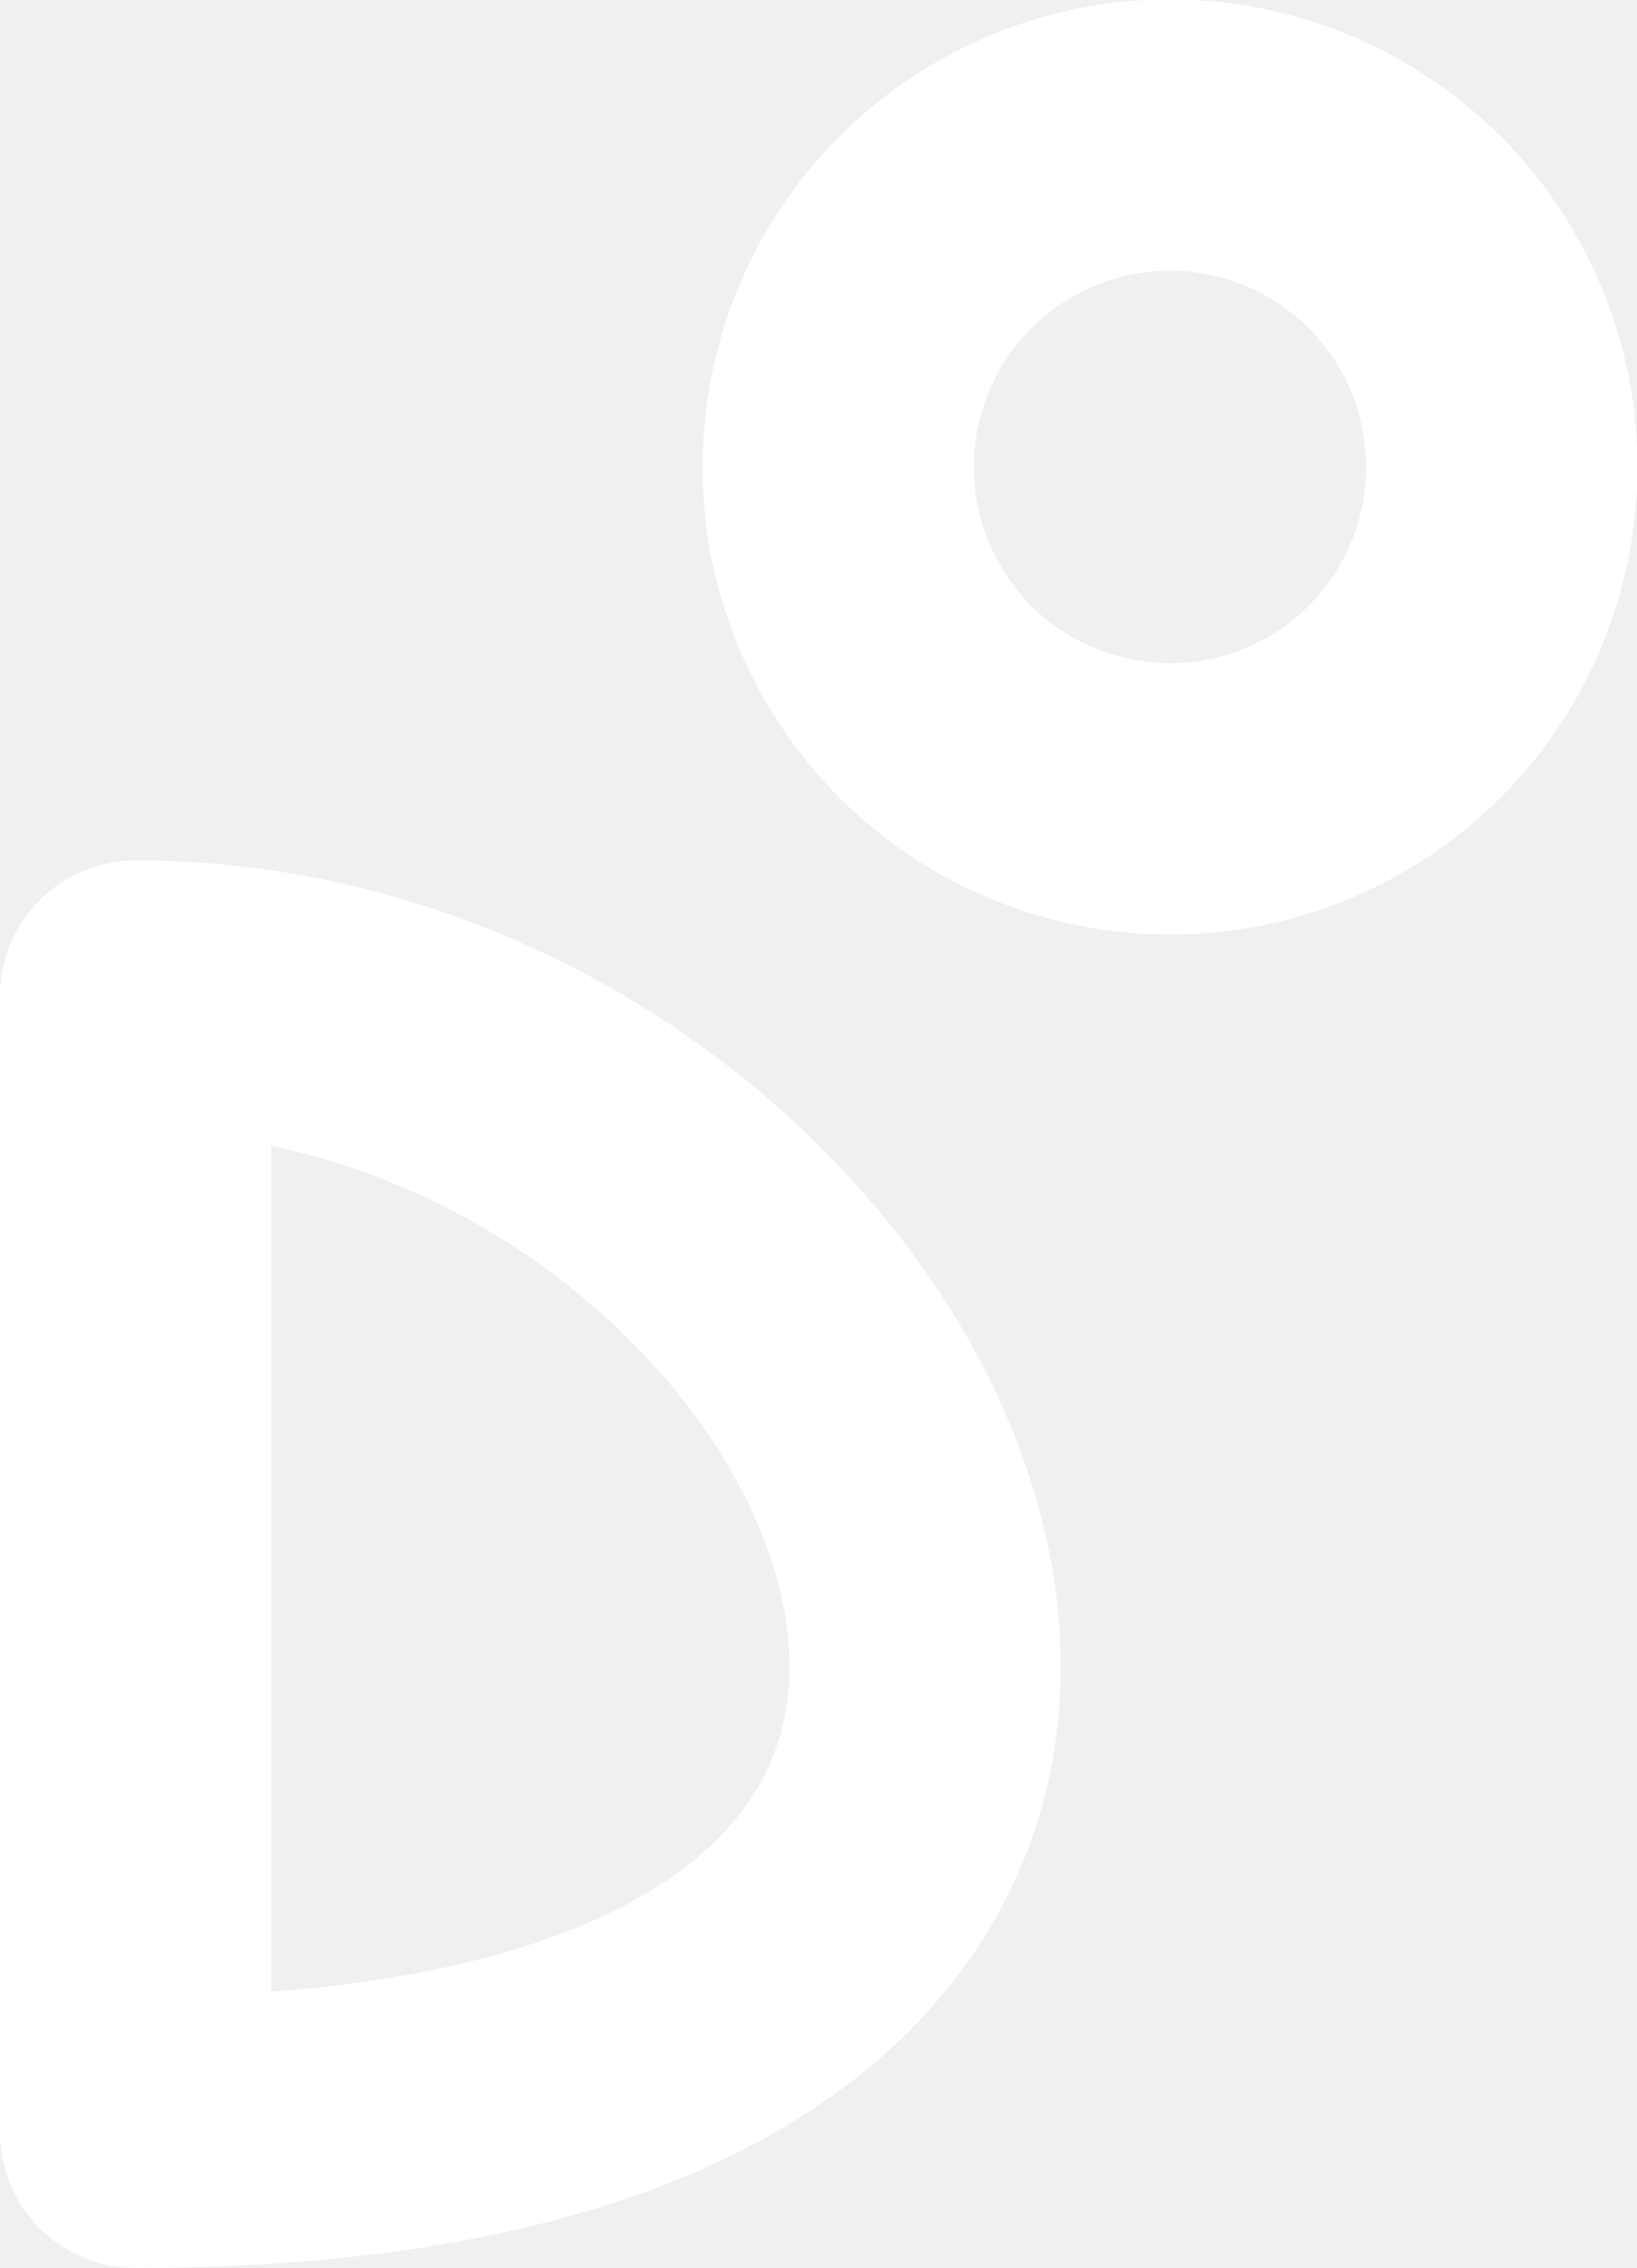
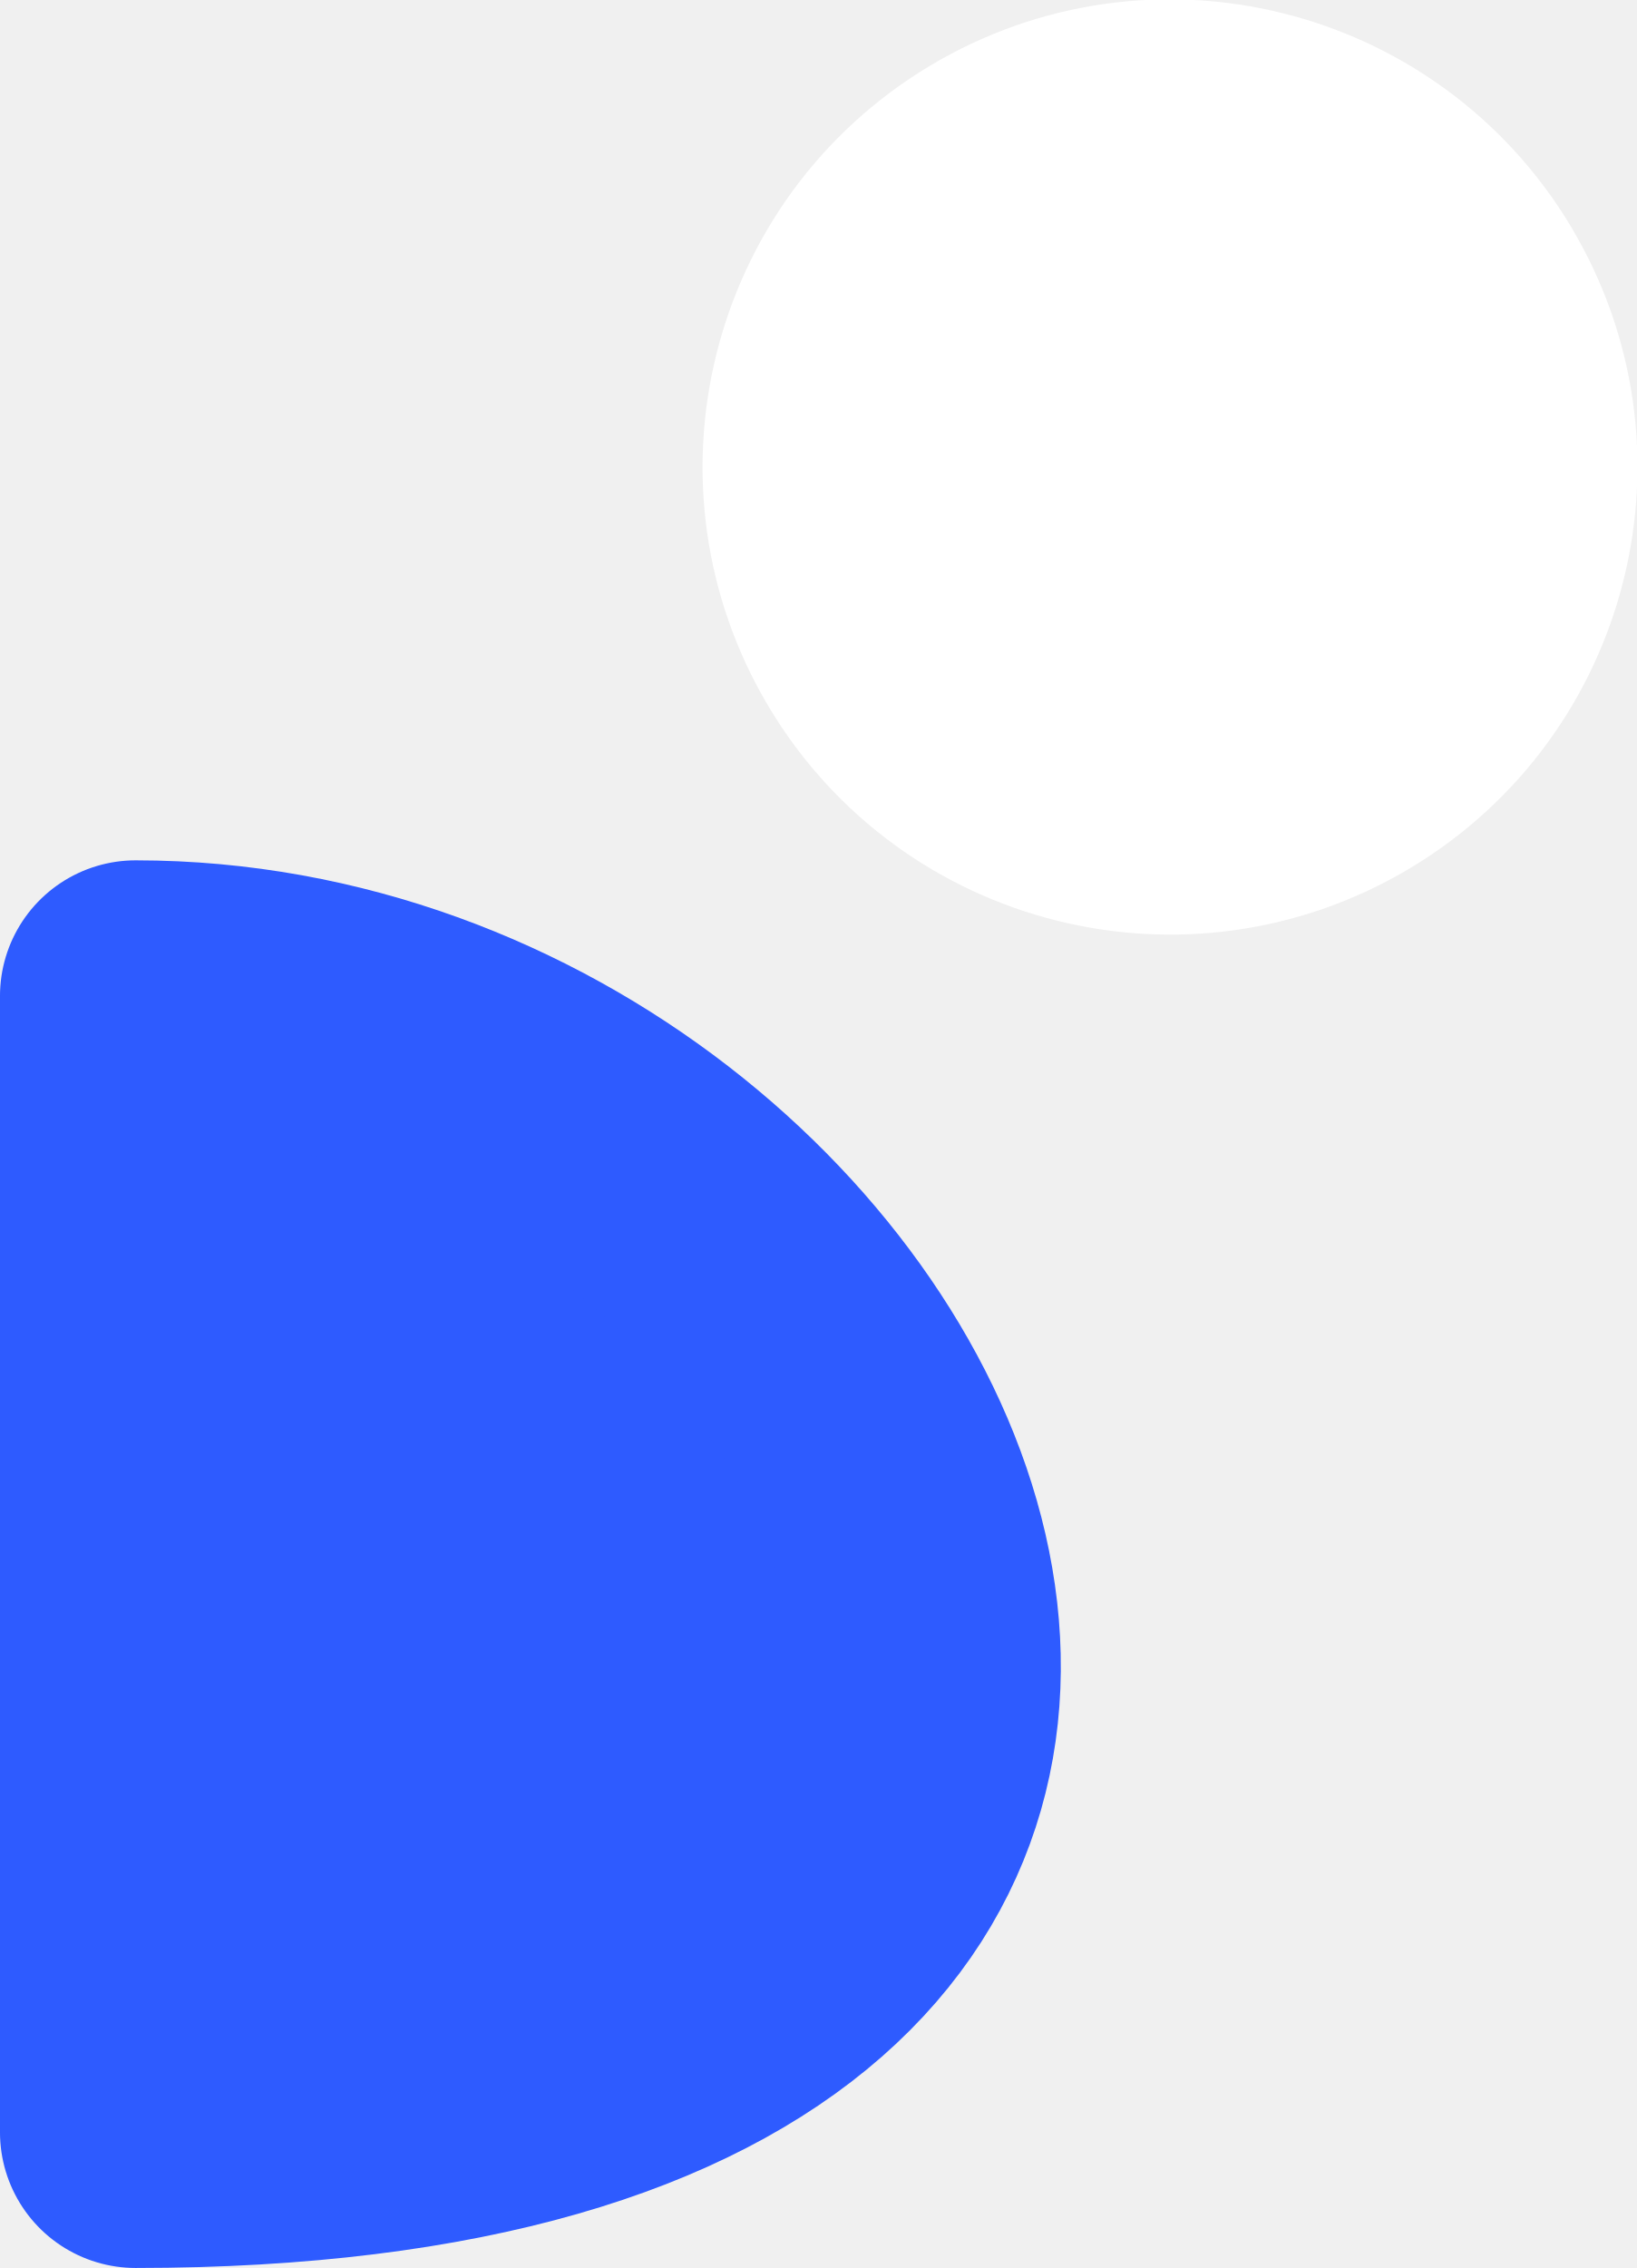
<svg xmlns="http://www.w3.org/2000/svg" version="1.1" width="193.42" height="267.92" id="svg87">
  <defs id="defs87" />
  <g id="g87" transform="matrix(3.244657,0,0,3.244657,-1669.417,-770.9776)">
    <g id="g88" transform="matrix(2.485064,0,0,2.485064,-750.3885,-423.0076)" style="stroke:#ffffff">
-       <g id="g89" transform="matrix(1.886122,0,0,1.886122,-461.6653,-250.2857)">
-         <path style="fill:none;stroke:#ffffff;stroke-width:2.108;stroke-linecap:round;stroke-linejoin:round;stroke-dasharray:none;stroke-opacity:1" d="m 515.69,290.205 v -8.826 c 6.024,0 10.087,8.826 0,8.826 z" id="path87" />
-         <path style="fill:none;fill-opacity:1;stroke:#ffffff;stroke-width:2.108;stroke-linecap:round;stroke-linejoin:round;stroke-dasharray:none;stroke-opacity:1" id="path88" d="m 525.939,275.946 a 2.578,2.578 0 0 1 -0.887,3.535 2.578,2.578 0 0 1 -3.536,-0.886 2.578,2.578 0 0 1 0.885,-3.536 2.578,2.578 0 0 1 3.536,0.883" />
+       <g id="g89" transform="matrix(1.886122,0,0,1.886122,-461.6651,-250.2857)" style="fill:#2e5bff;fill-opacity:1;stroke:#2e5bff;stroke-opacity:1">
+         <path style="fill:#2e5bff;fill-opacity:1;stroke:#2e5bff;stroke-width:2.108;stroke-linecap:round;stroke-linejoin:round;stroke-dasharray:none;stroke-opacity:1" d="m 515.69,290.205 v -8.826 c 6.024,0 10.087,8.826 0,8.826 z" id="path87" />
+         <path style="fill:#ffffff;fill-opacity:1;stroke:#ffffff;stroke-width:2.108;stroke-linecap:round;stroke-linejoin:round;stroke-dasharray:none;stroke-opacity:1" id="path88" d="m 525.939,275.946 a 2.578,2.578 0 0 1 -0.887,3.535 2.578,2.578 0 0 1 -3.536,-0.886 2.578,2.578 0 0 1 0.885,-3.536 2.578,2.578 0 0 1 3.536,0.883" />
      </g>
    </g>
  </g>
</svg>
